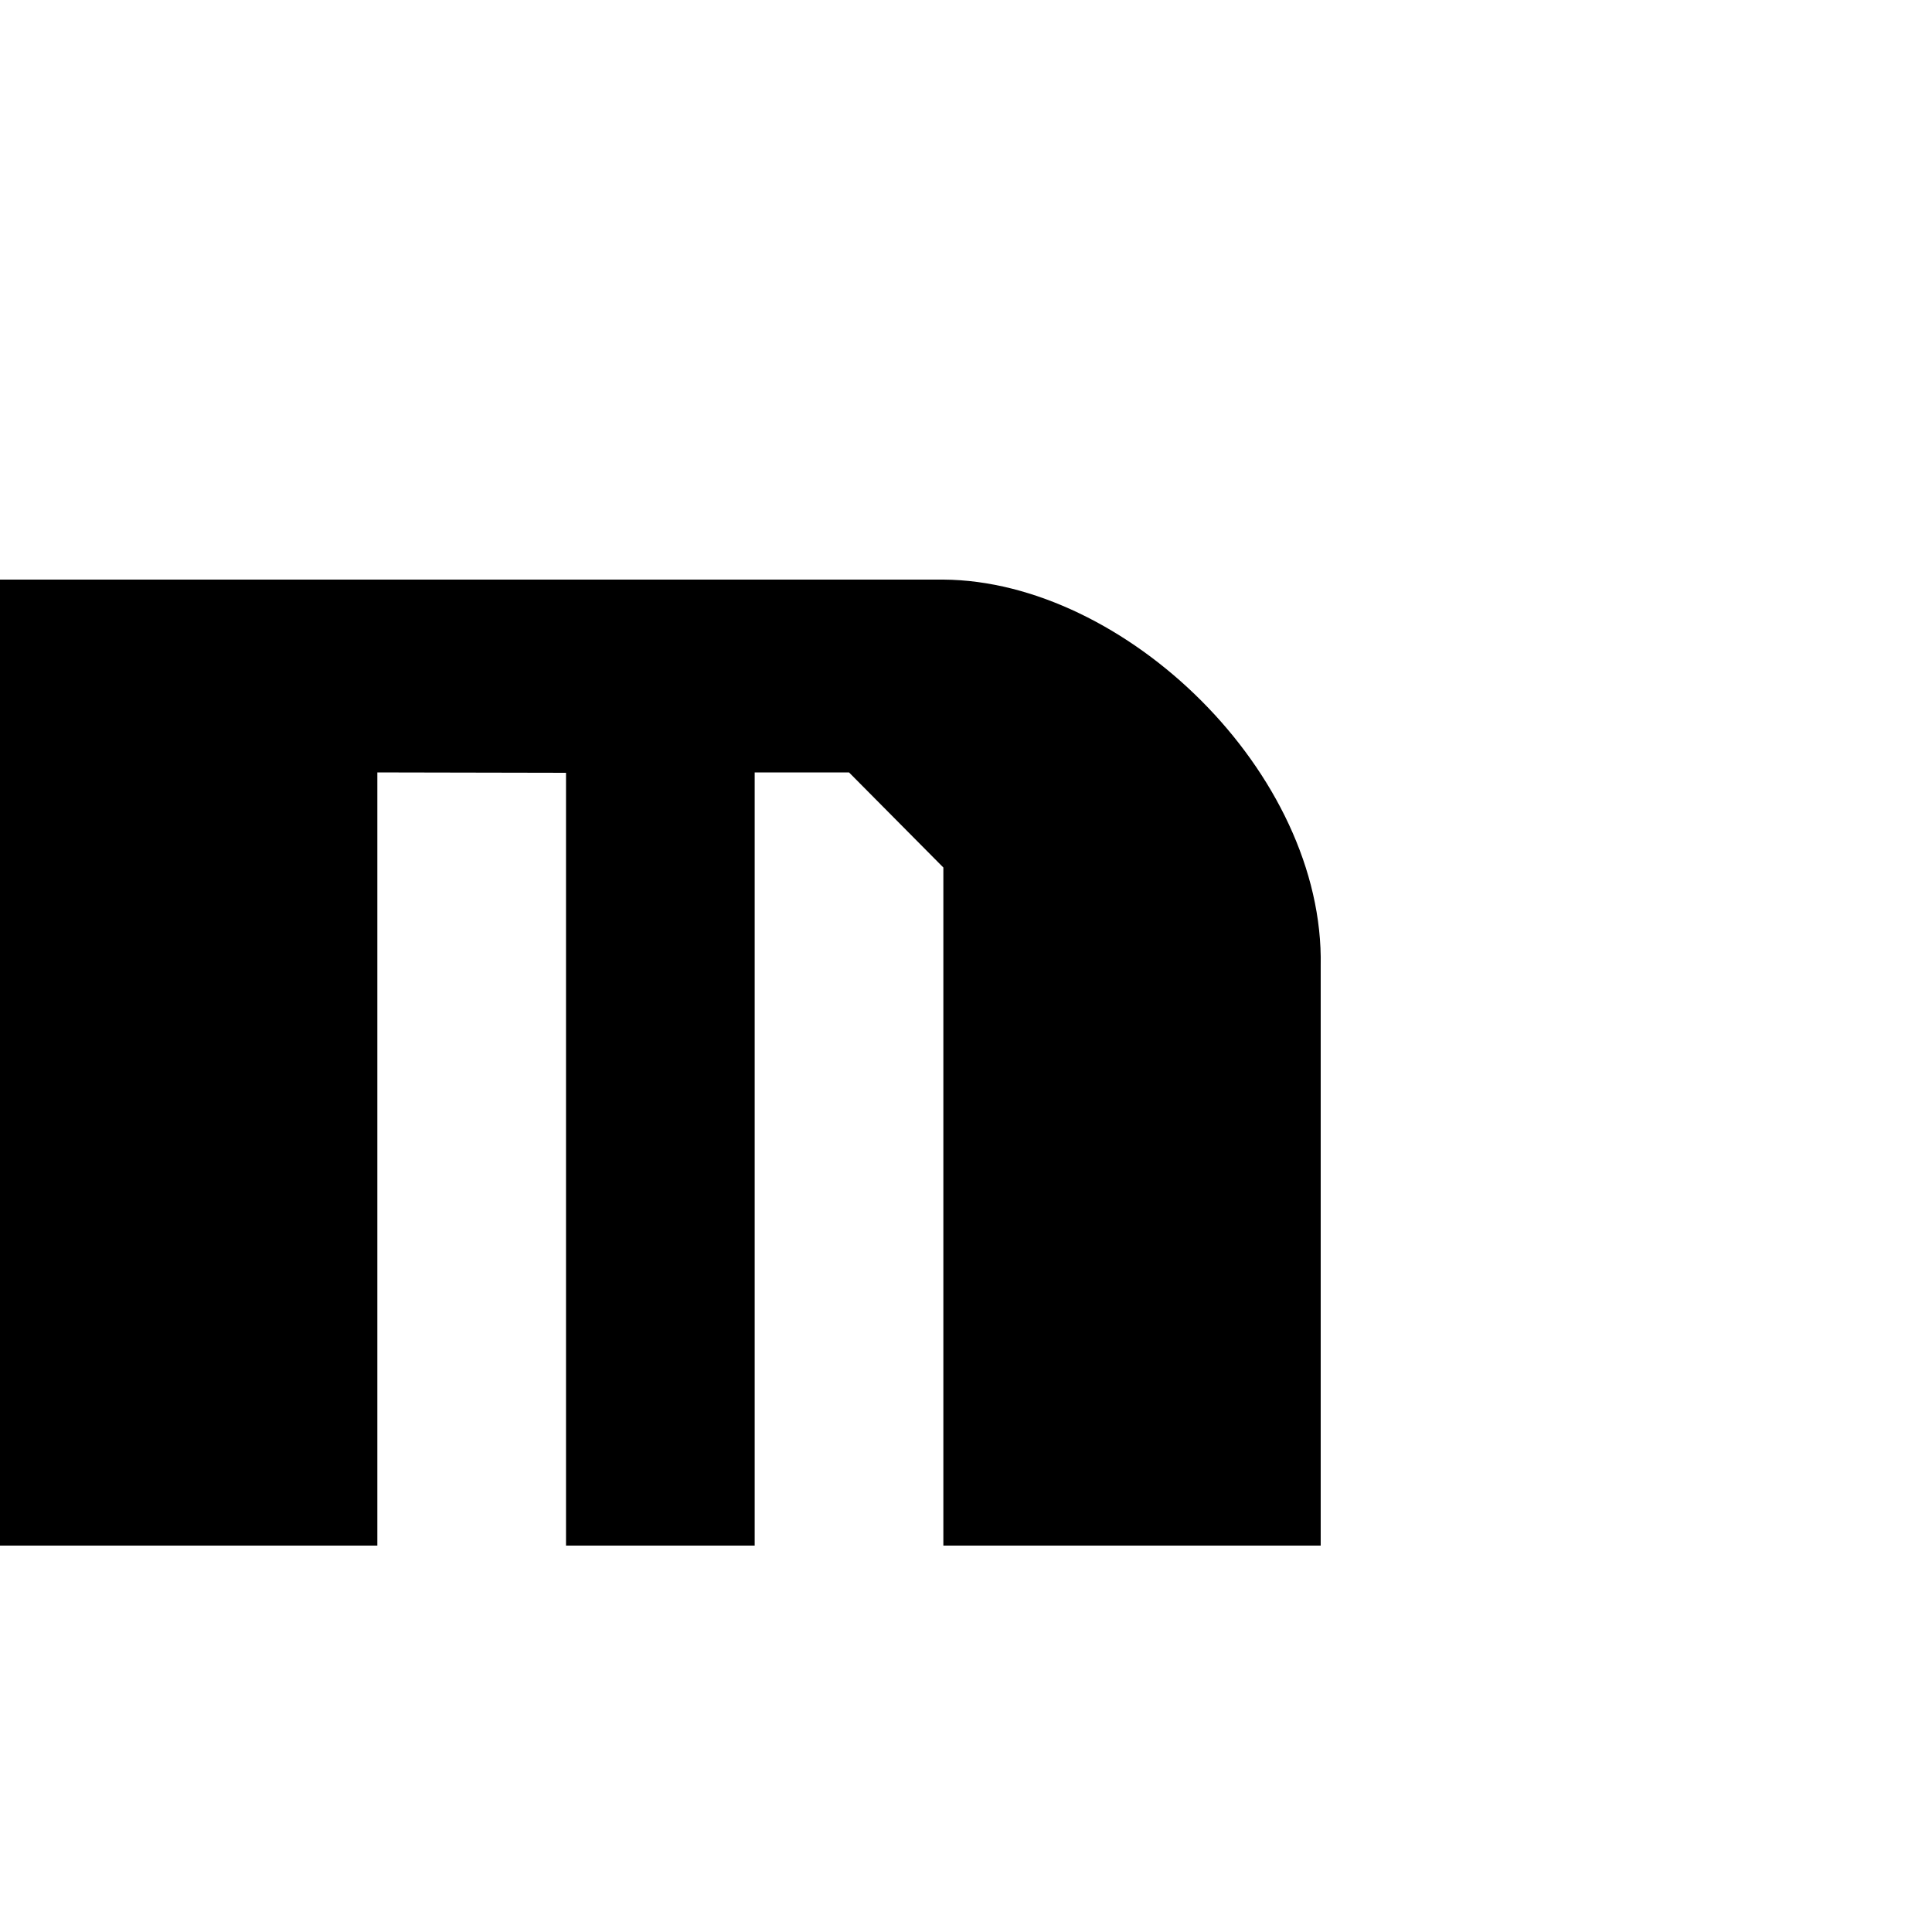
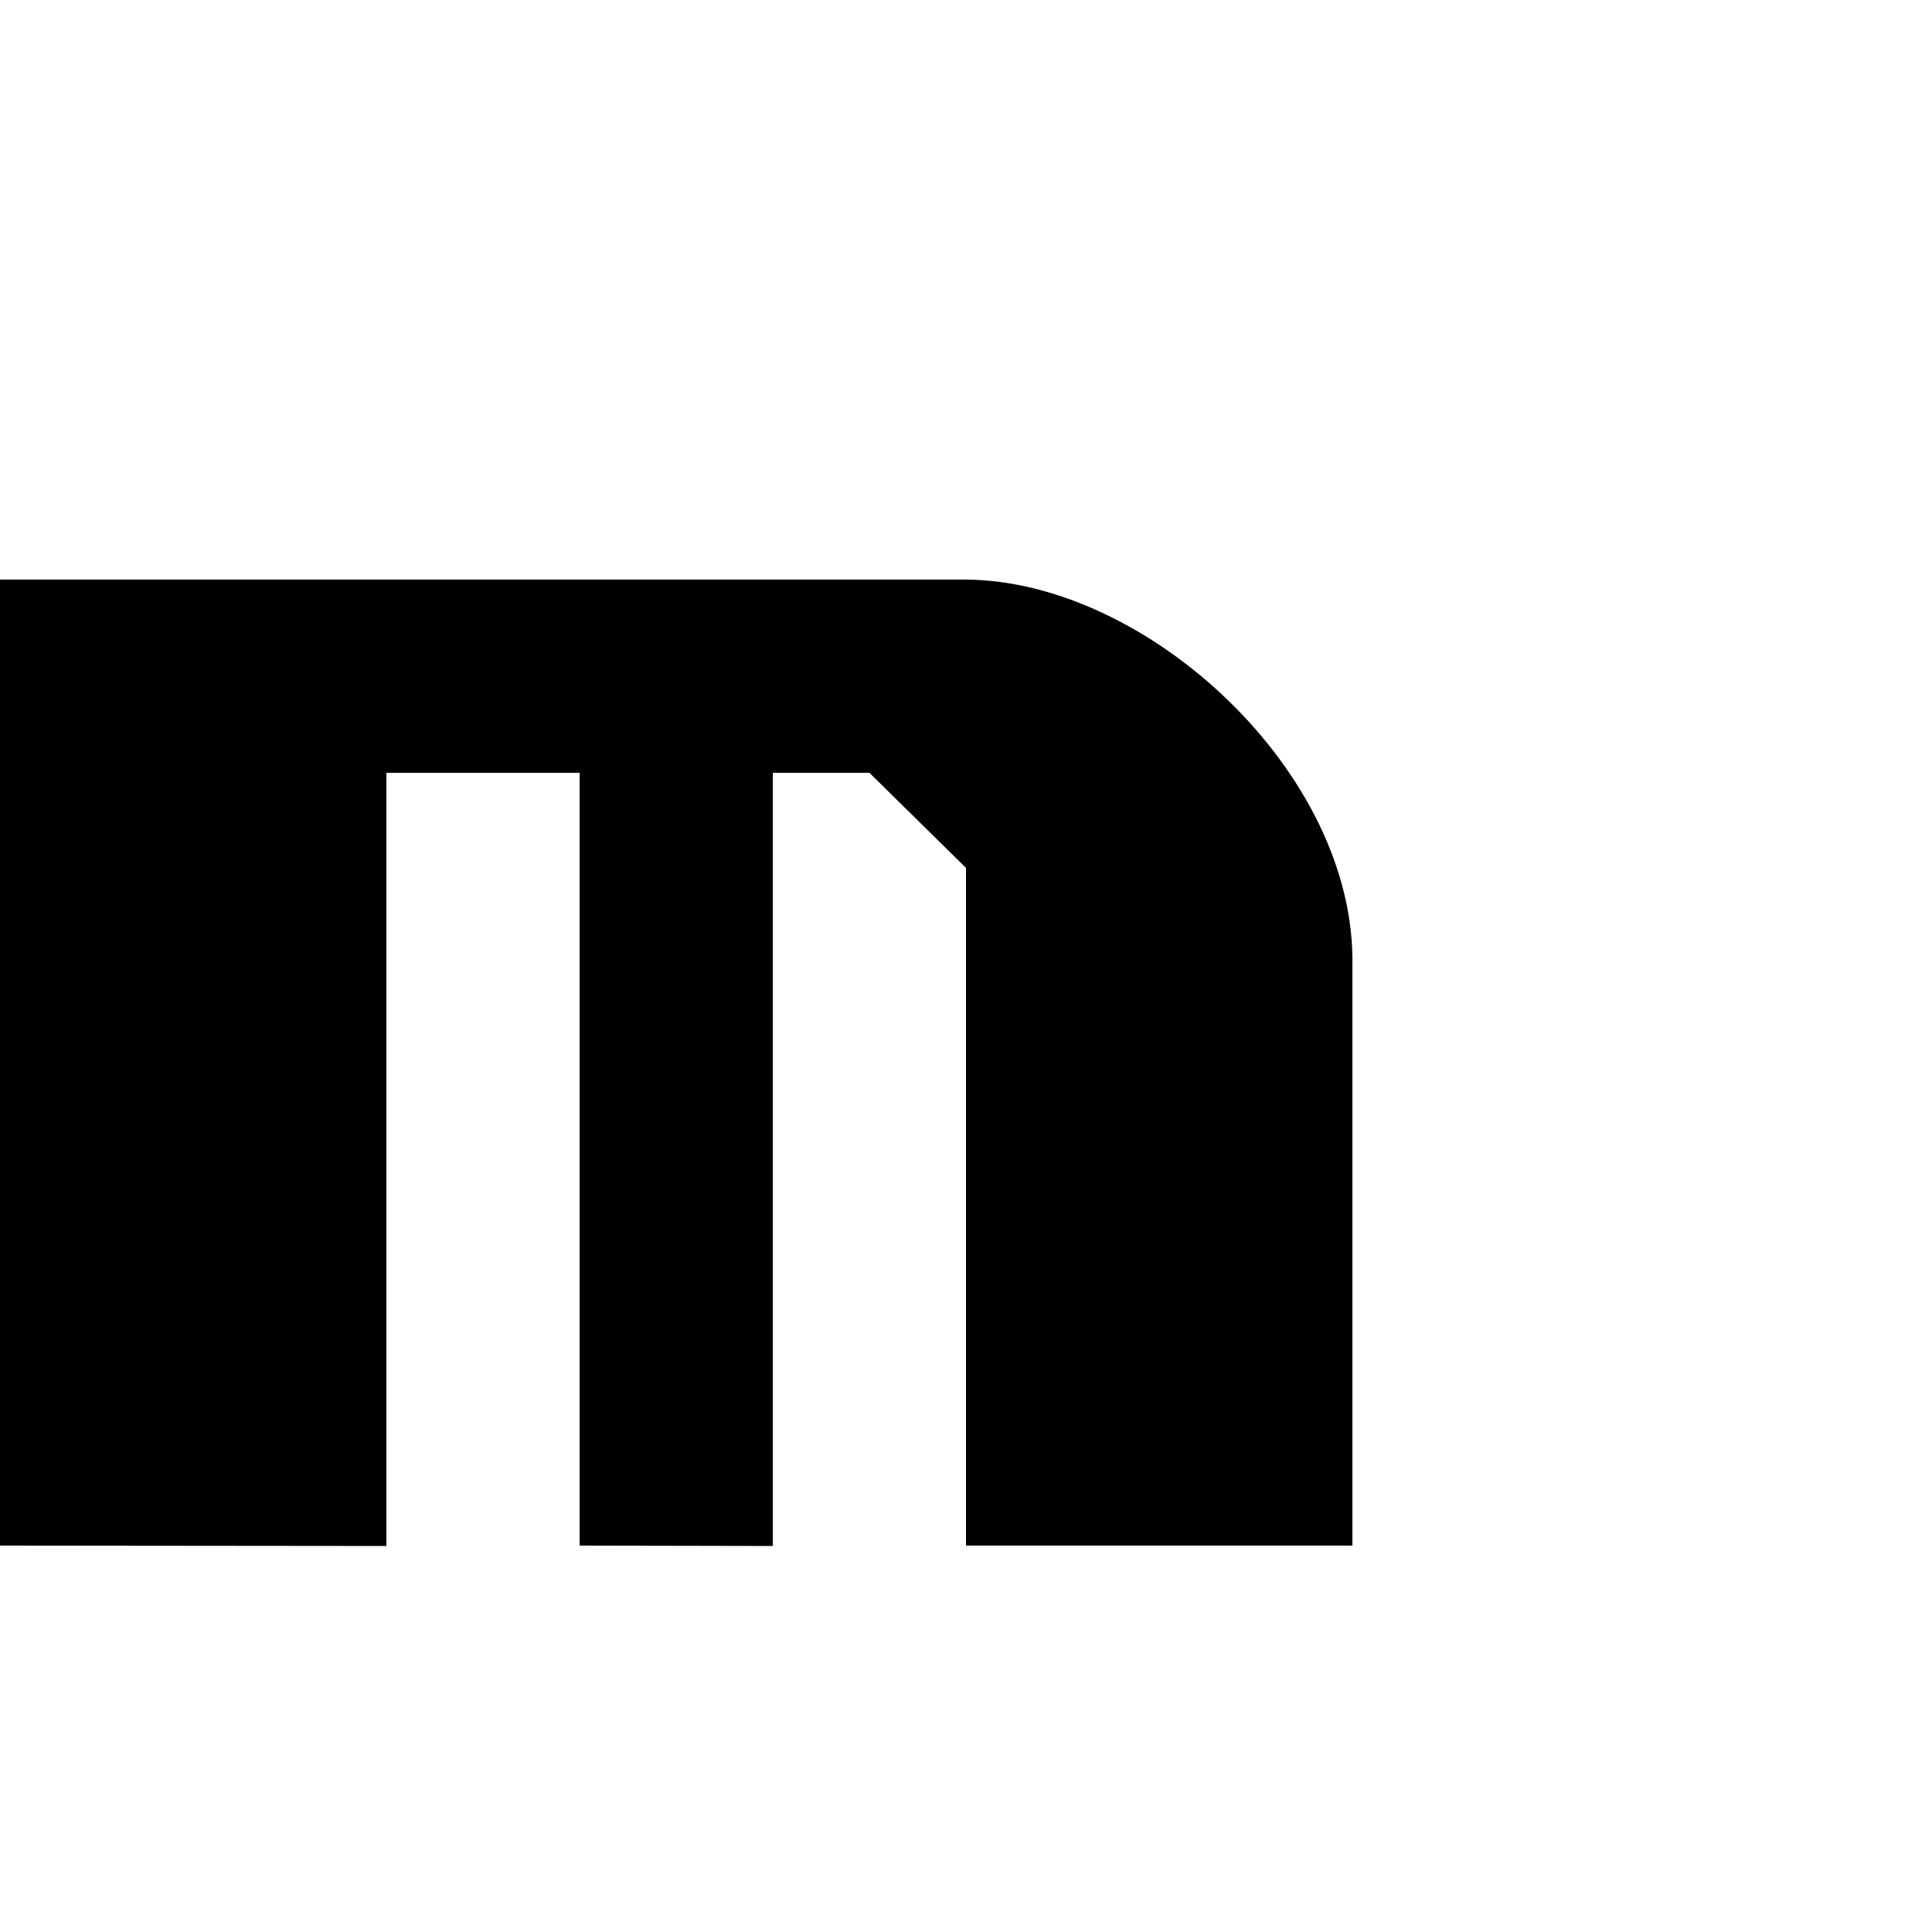
<svg xmlns="http://www.w3.org/2000/svg" height="1024" width="1024" version="1.1" id="svg4375" viewBox="0 0 1024 1024" xml:space="preserve">
  <defs id="defs4">
    <linearGradient id="linearGradient8000">
      <stop style="stop-color:#000000;stop-opacity:1;" offset="0" id="stop7998" />
    </linearGradient>
    <clipPath clipPathUnits="userSpaceOnUse" id="clipPath6029">
      <g id="use6031" />
    </clipPath>
  </defs>
  <g id="layer1" style="display:inline">
-     <path style="display:inline;fill:#000000" d="m 0,307.2 500,0 c 96,0.6 202,102.4 200,204.8 V 819.2 H 500 V 459.8 L 450,409.4 H 400 V 819.2 H 300 V 409.6 L 200,409.4 V 819.2 H 0 Z" id="path26483" />
+     <path style="display:inline;fill:#000000" d="m 0,307.2 512,0 c 96,0.6 206.8,102.4 204.8,204.8 v 307.2 l -204.8,0 V 460 l -51.2,-50.4 -51.2,0 V 819.4 L 307.2,819.2 V 409.6 l -102.4,0 V 819.4 L 0,819.2 Z" id="path26483" />
  </g>
</svg>
